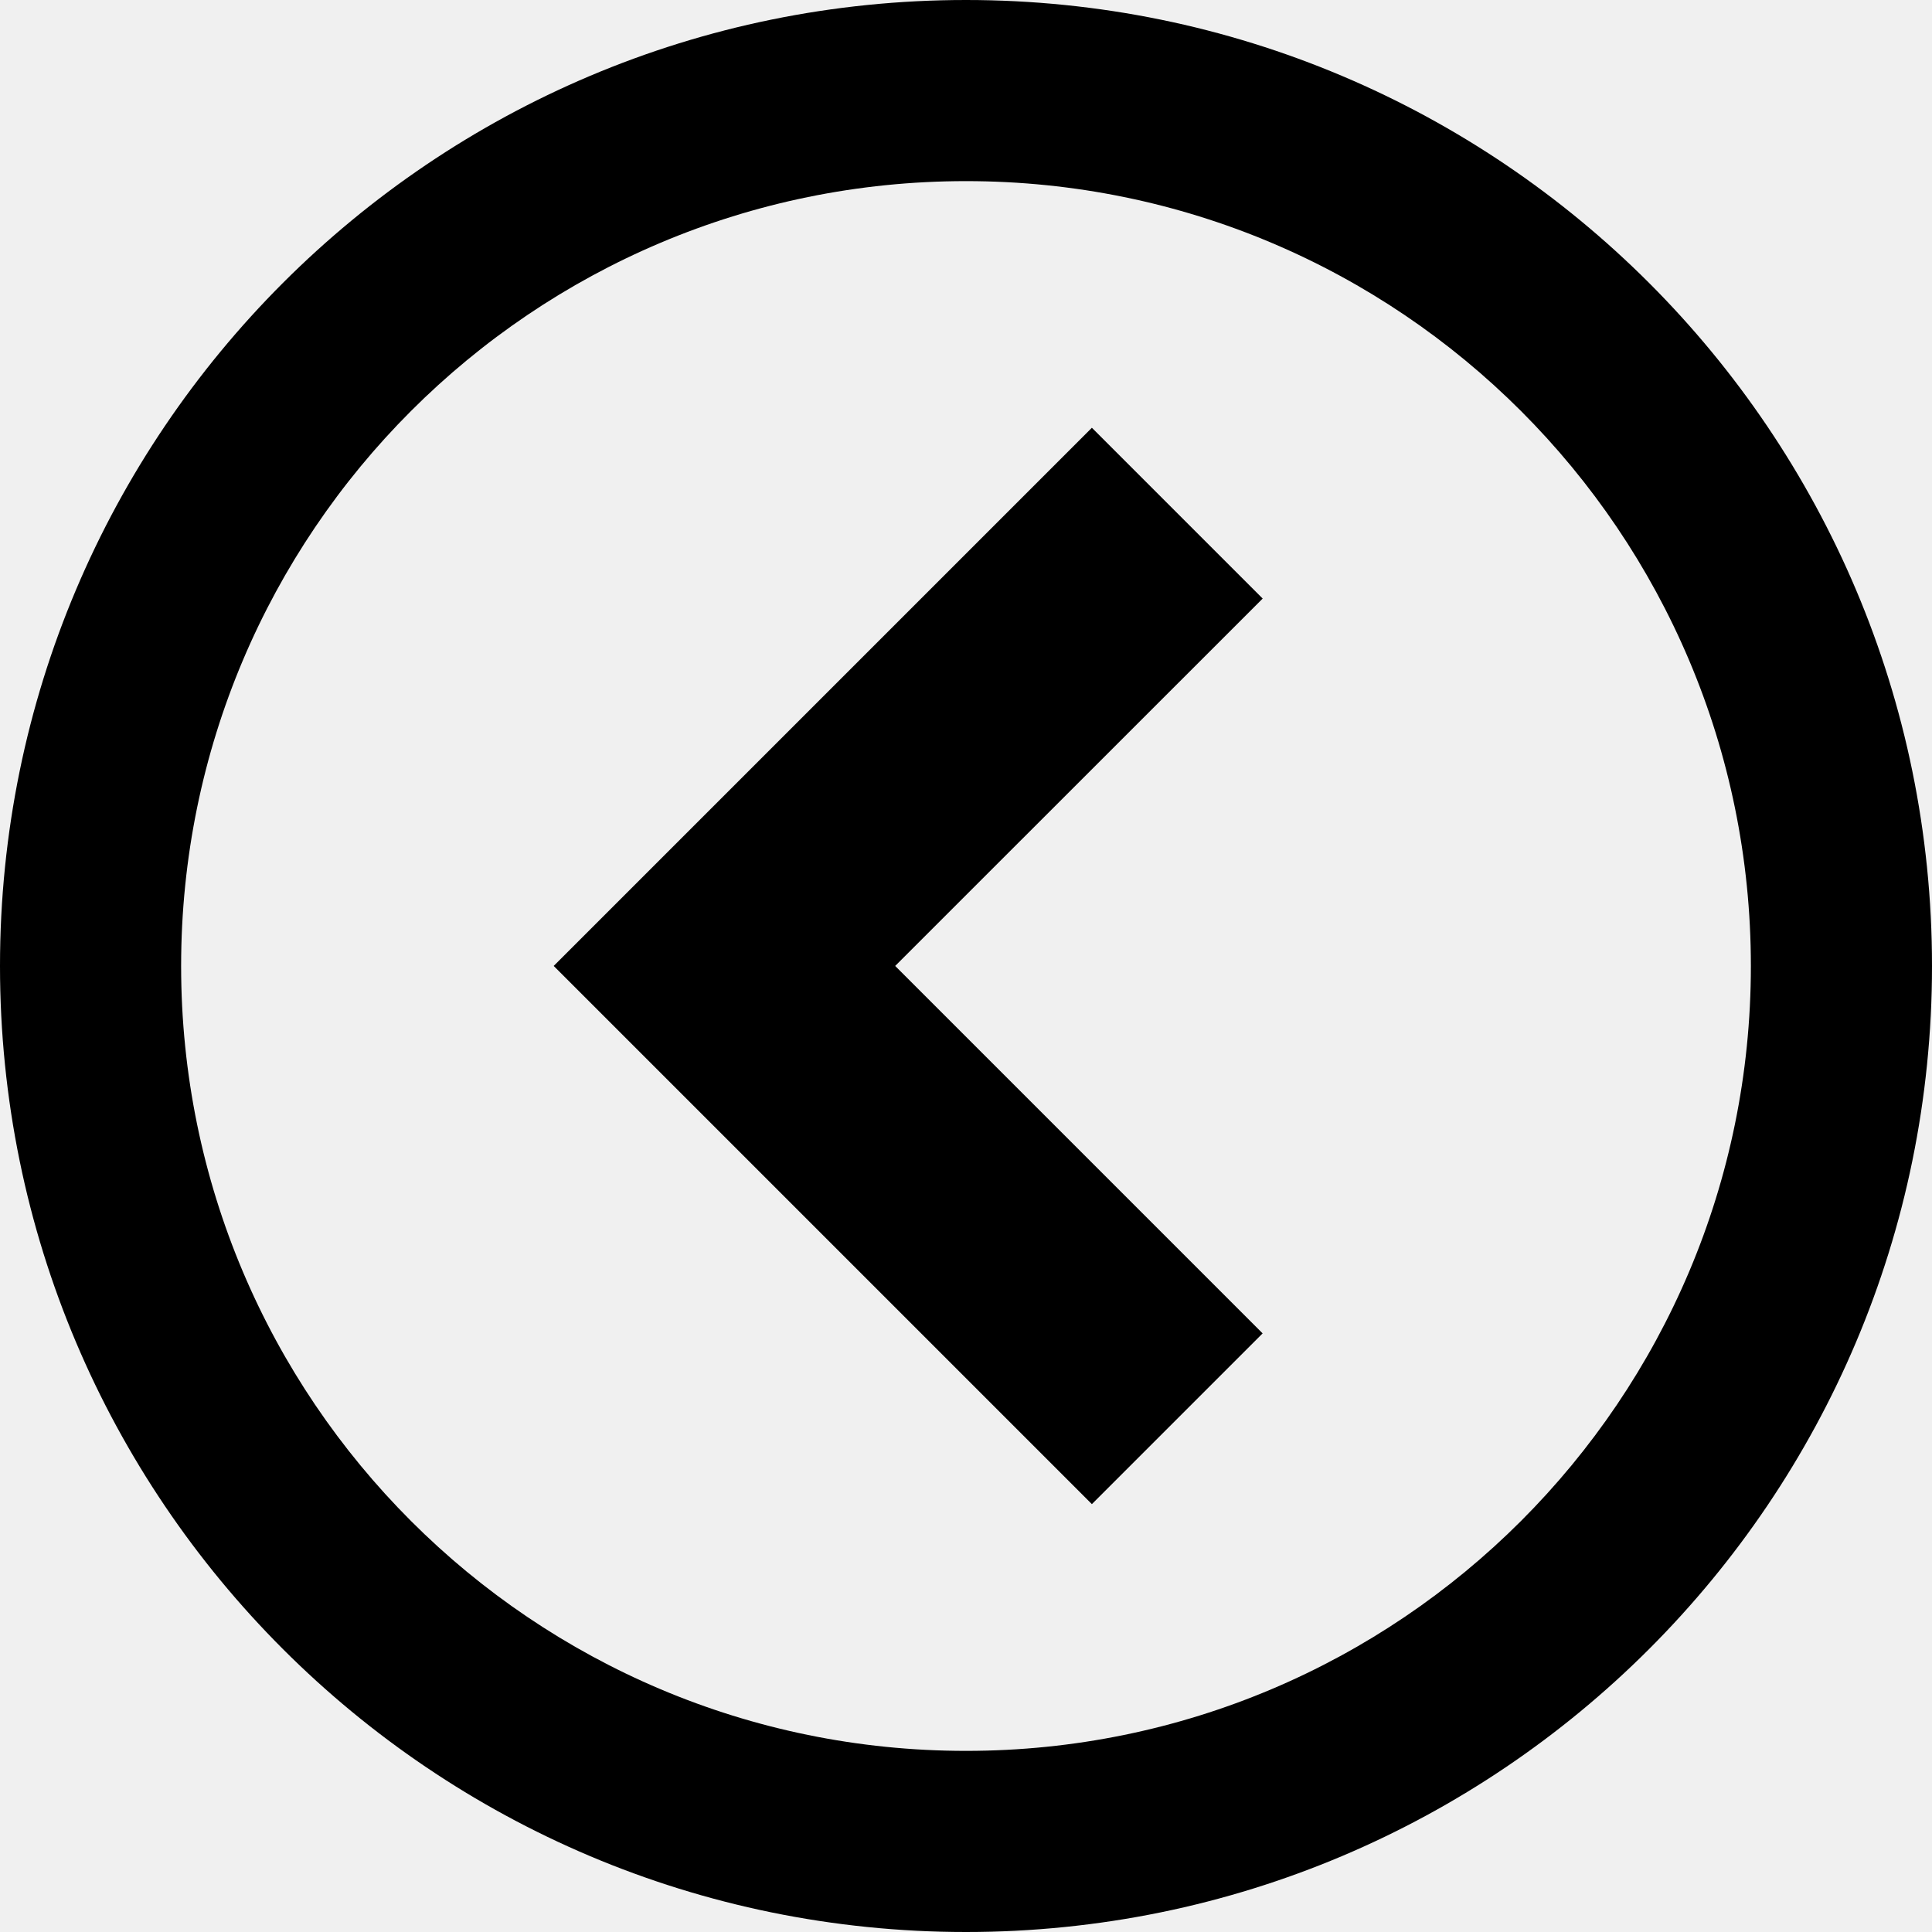
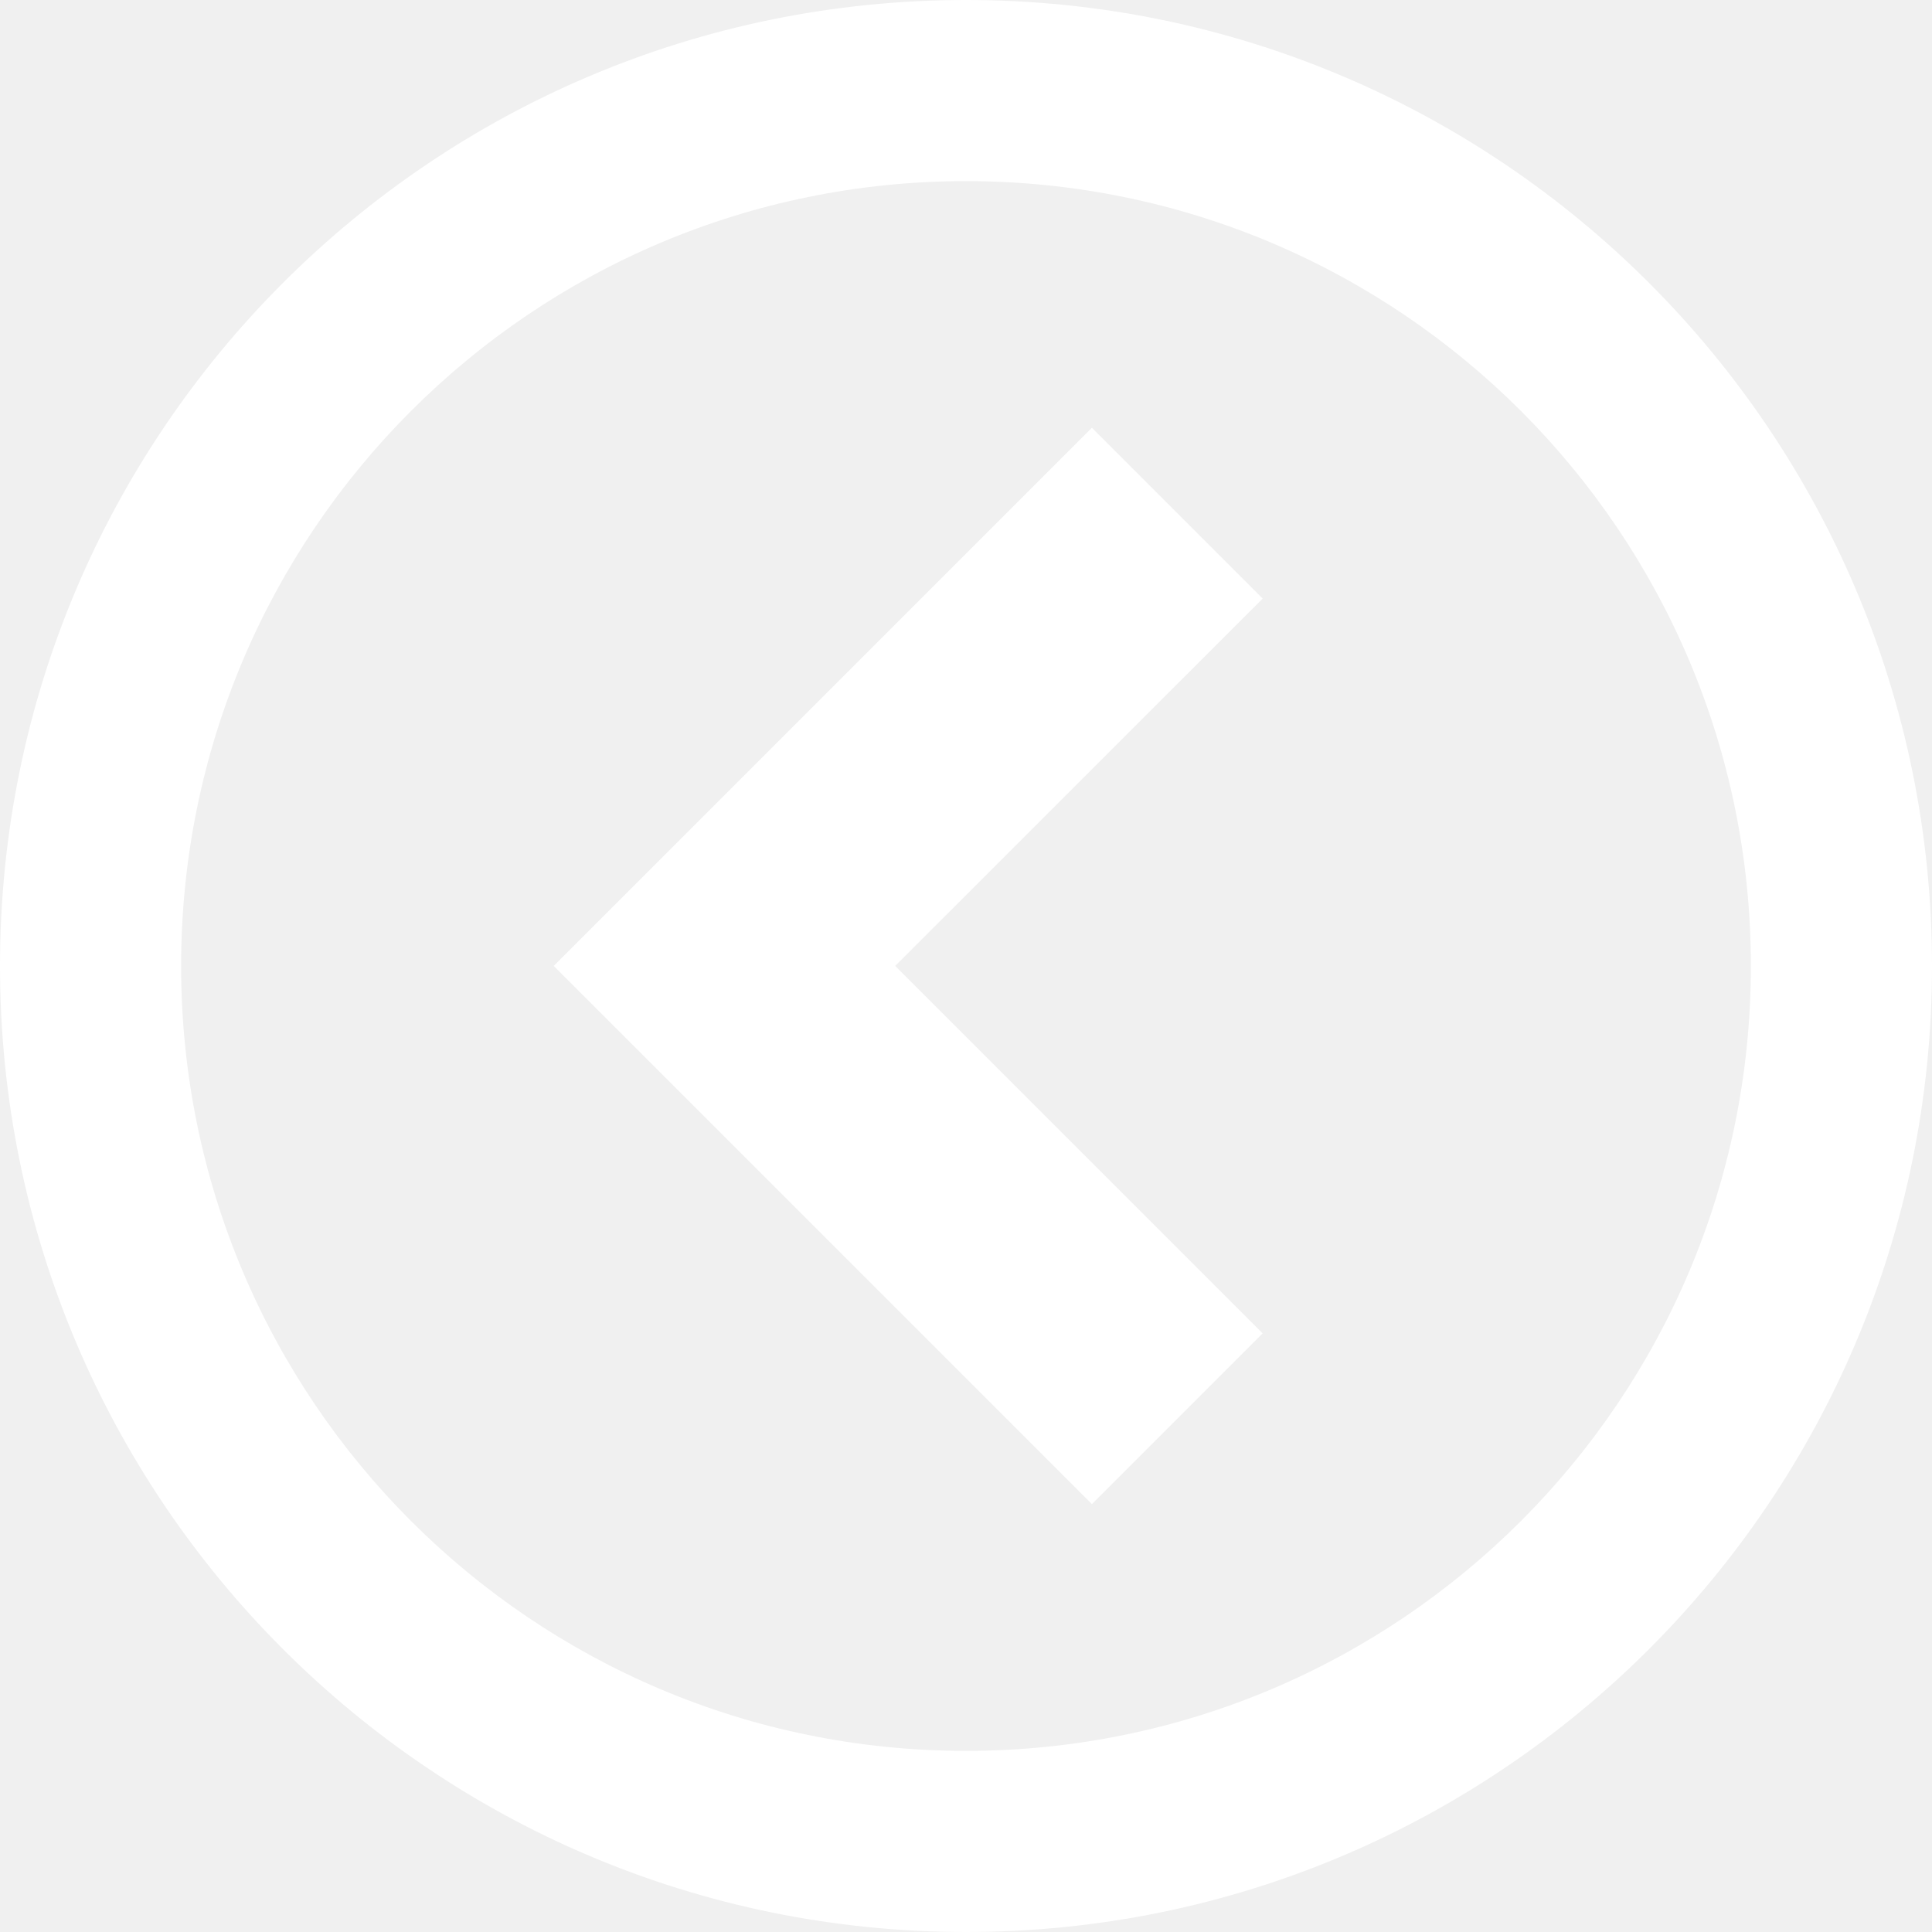
<svg xmlns="http://www.w3.org/2000/svg" version="1.1" width="32" height="32" viewBox="0 0 32 32">
-   <path d="M16 32c8.837 0 16-7.163 16-16s-7.163-16-16-16-16 7.163-16 16 7.163 16 16 16zM16 3c7.18 0 13 5.82 13 13s-5.82 13-13 13-13-5.82-13-13 5.82-13 13-13z" />
-   <path d="M20.914 9.914l-2.829-2.829-8.914 8.914 8.914 8.914 2.828-2.828-6.086-6.086z" />
+   <path d="M16 32c8.837 0 16-7.163 16-16s-7.163-16-16-16-16 7.163-16 16 7.163 16 16 16zM16 3c7.18 0 13 5.82 13 13s-5.82 13-13 13-13-5.82-13-13 5.82-13 13-13z" fill="#ffffff" />
+   <path d="M20.914 9.914l-2.829-2.829-8.914 8.914 8.914 8.914 2.828-2.828-6.086-6.086z" fill="#ffffff" />
</svg>
